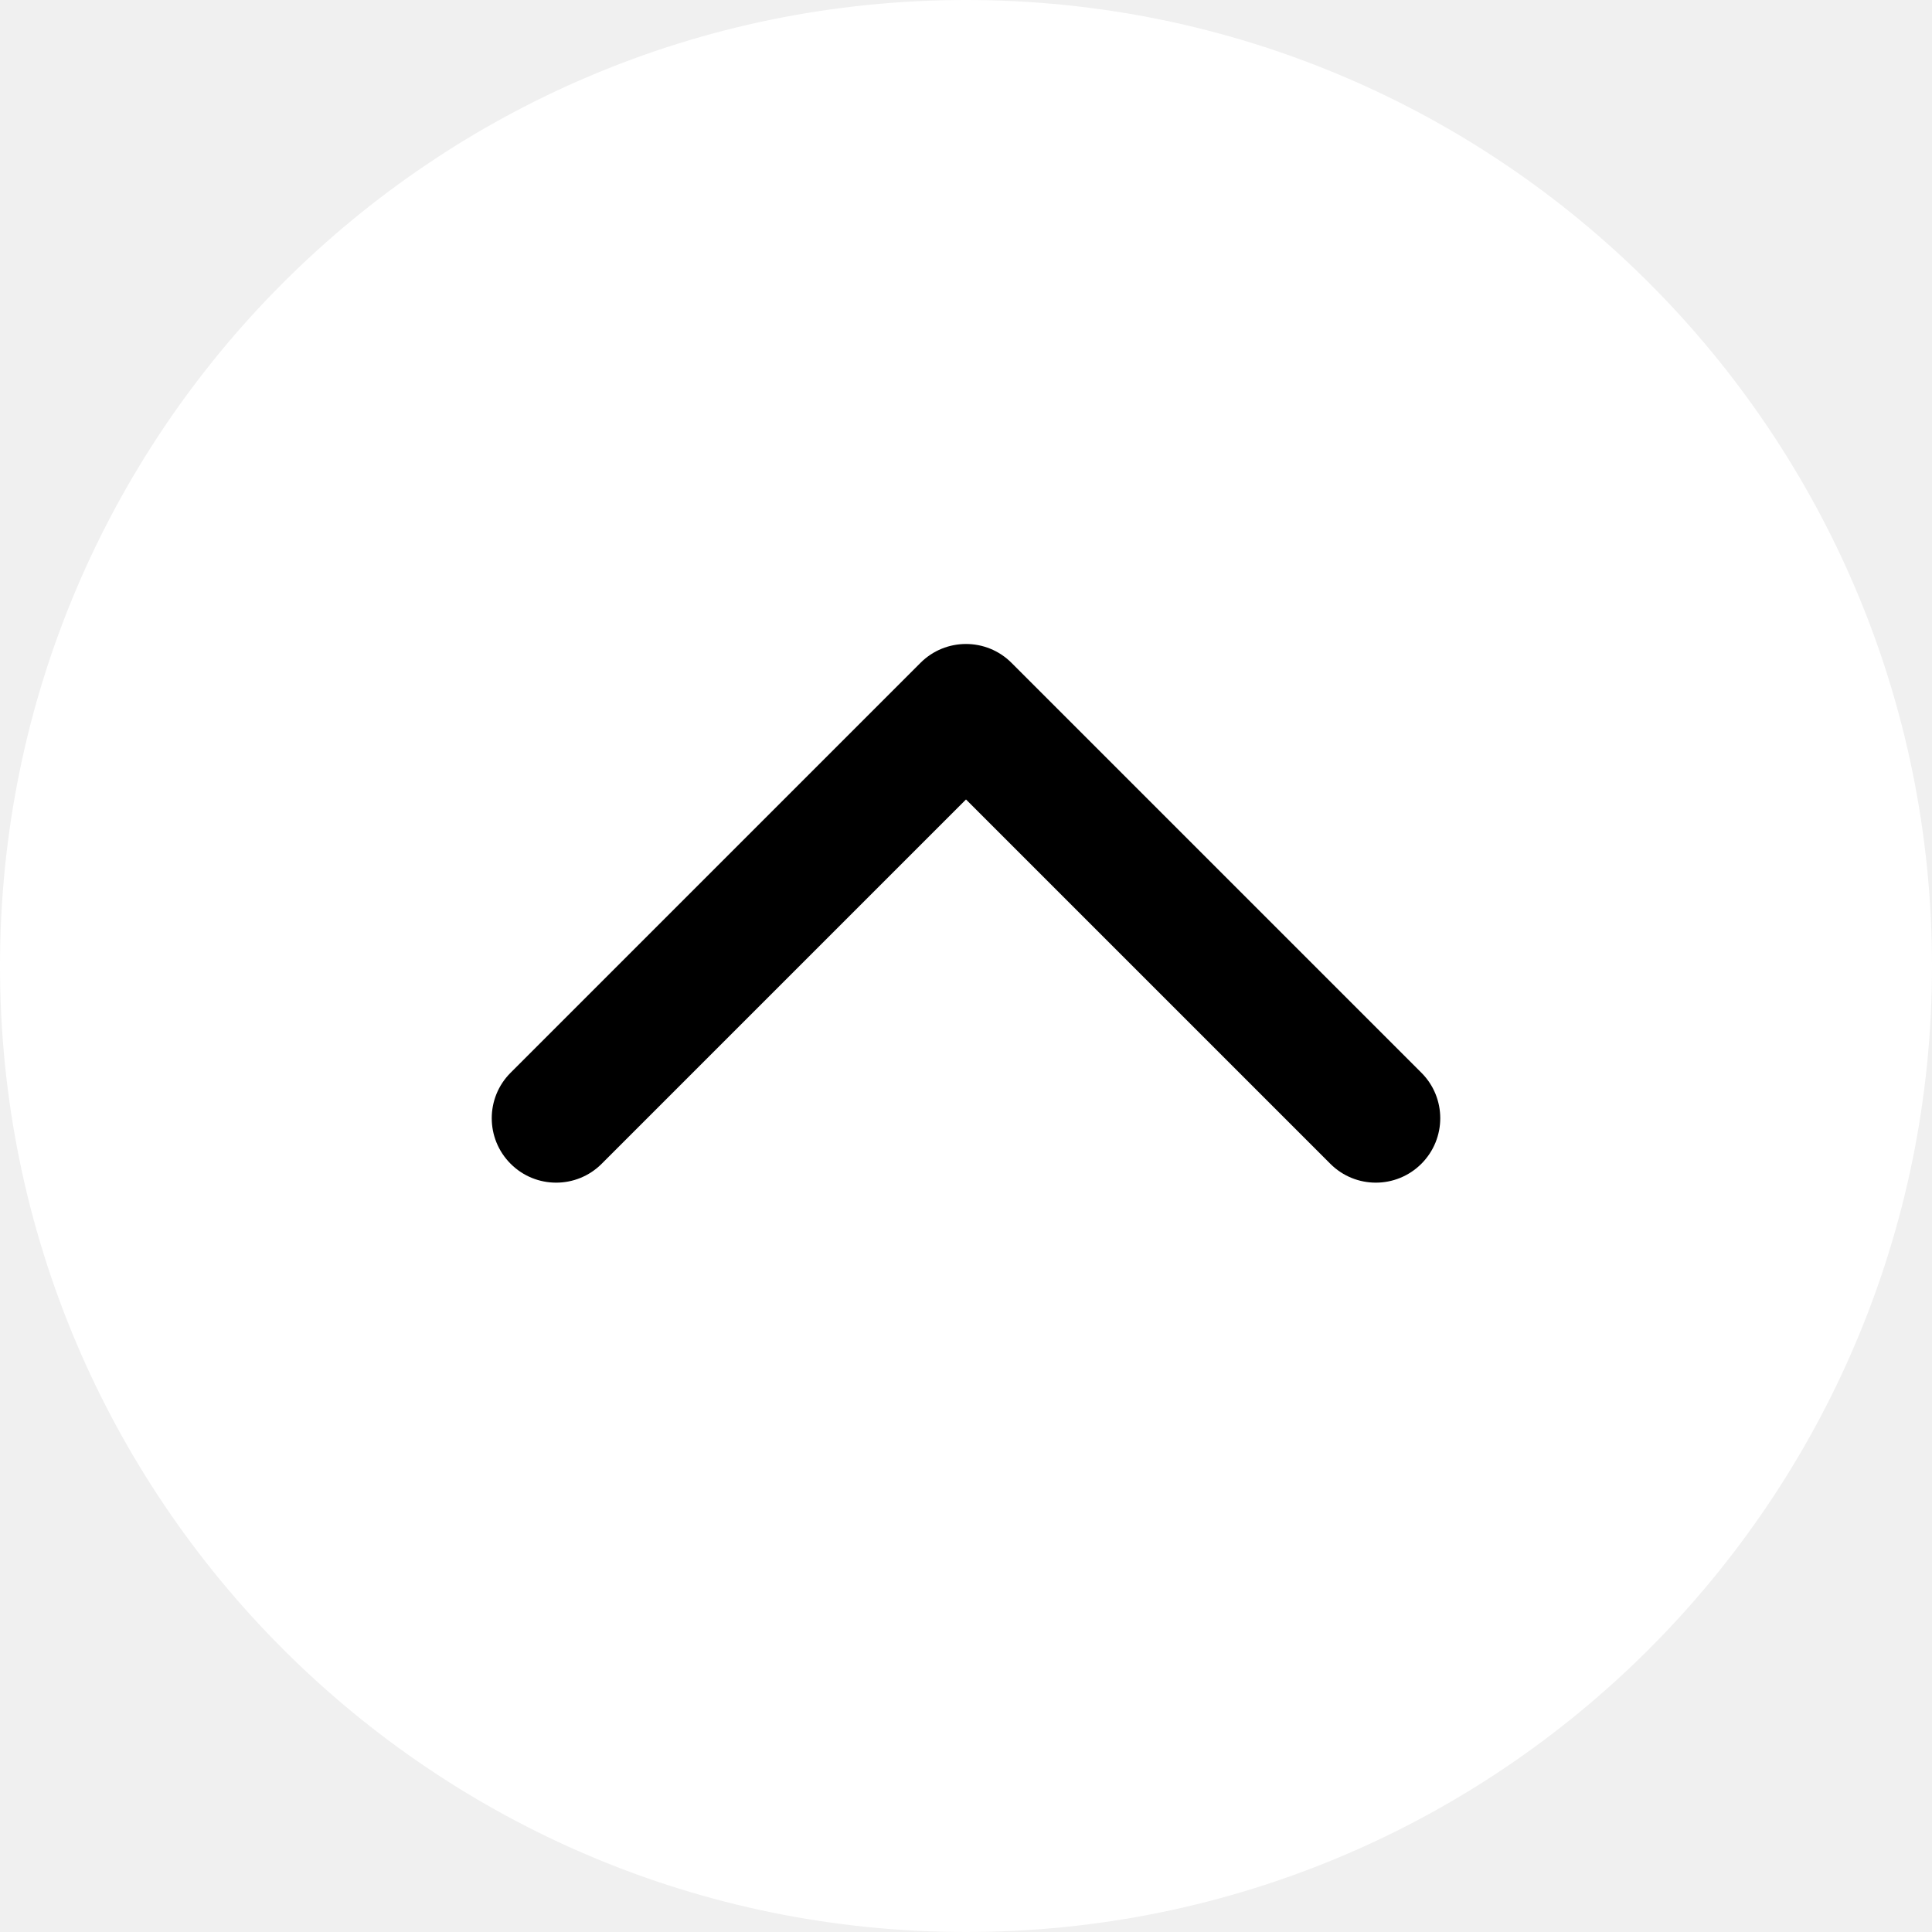
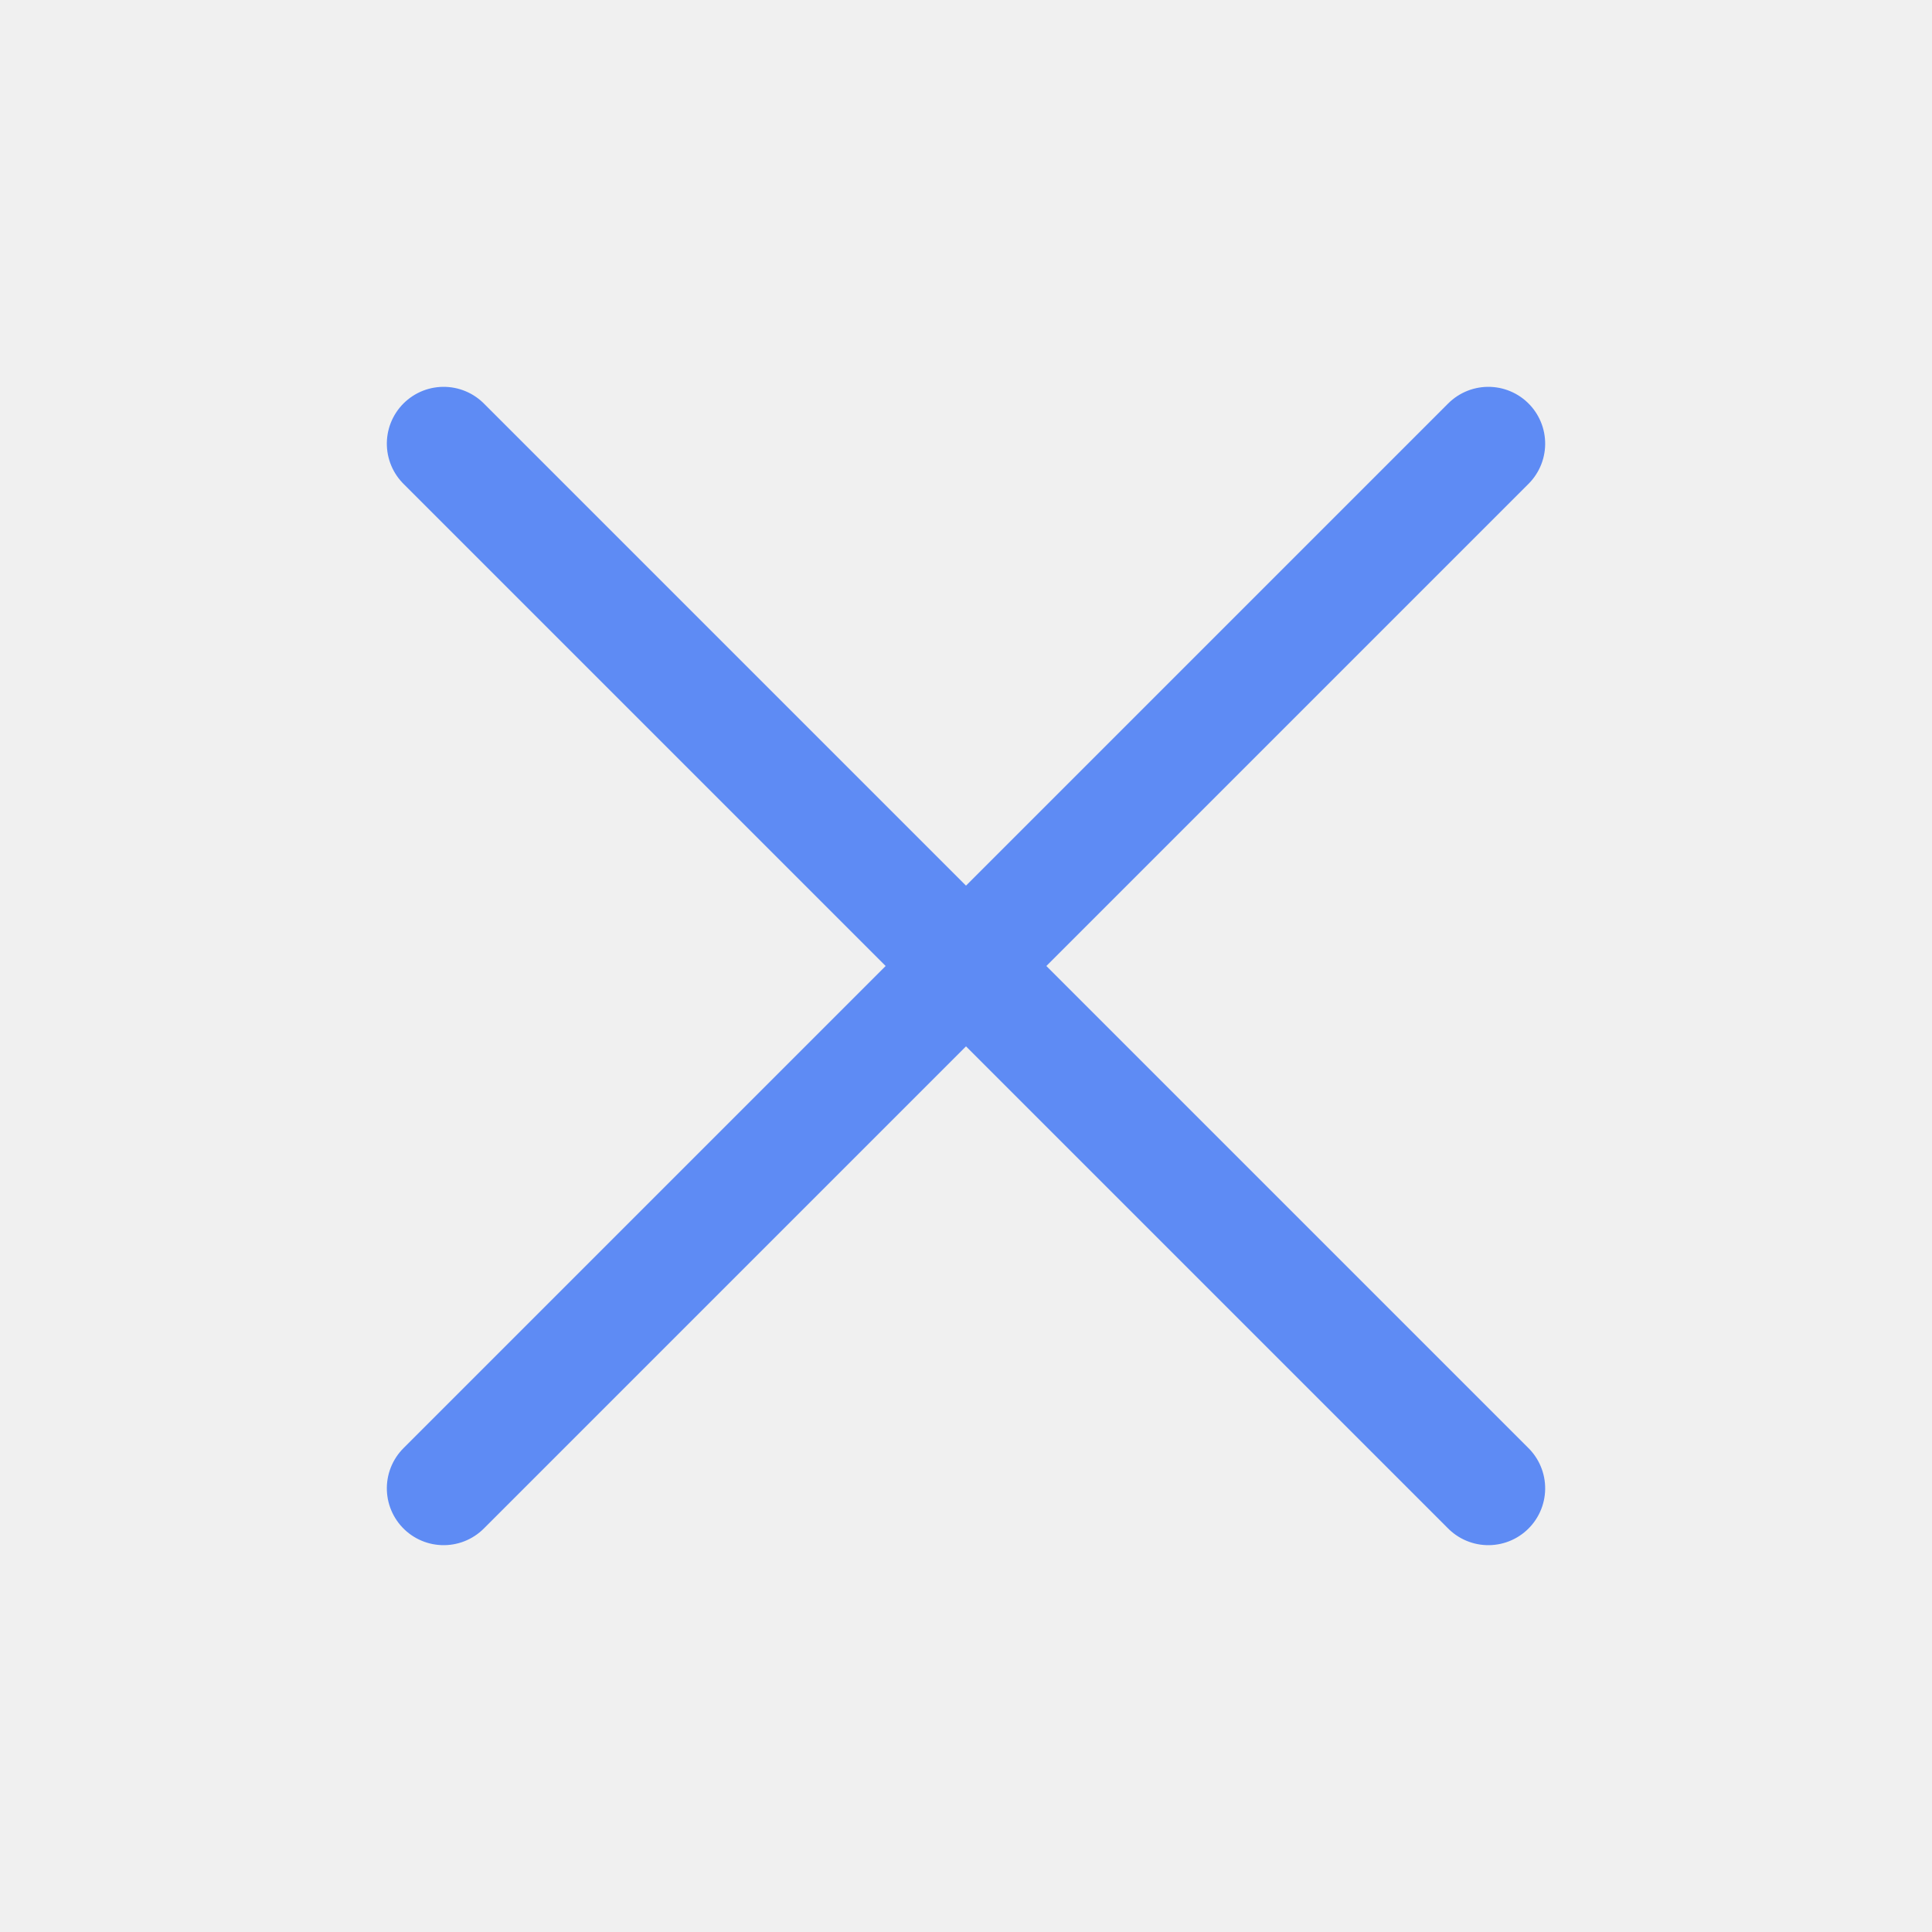
- <svg xmlns="http://www.w3.org/2000/svg" width="30" height="30" viewBox="0 0 30 30" fill="none">
-   <circle cx="15" cy="15" r="15" fill="white" />
-   <path d="M15.707 10.293C15.317 9.902 14.683 9.902 14.293 10.293L7.929 16.657C7.538 17.047 7.538 17.68 7.929 18.071C8.319 18.462 8.953 18.462 9.343 18.071L15 12.414L20.657 18.071C21.047 18.462 21.68 18.462 22.071 18.071C22.462 17.68 22.462 17.047 22.071 16.657L15.707 10.293ZM16 12V11H14V12H16Z" fill="black" />
+ <svg xmlns="http://www.w3.org/2000/svg" width="34" height="34" viewBox="0 0 34 34" fill="none">
+   <g transform="rotate(45 17 17)">
+     <path d="M17 4L17 30" stroke="#5E8BF4" stroke-width="2" stroke-linecap="round" />
+     <path d="M4 17L30 17" stroke="#5E8BF4" stroke-width="2" stroke-linecap="round" />
+   </g>
</svg>
